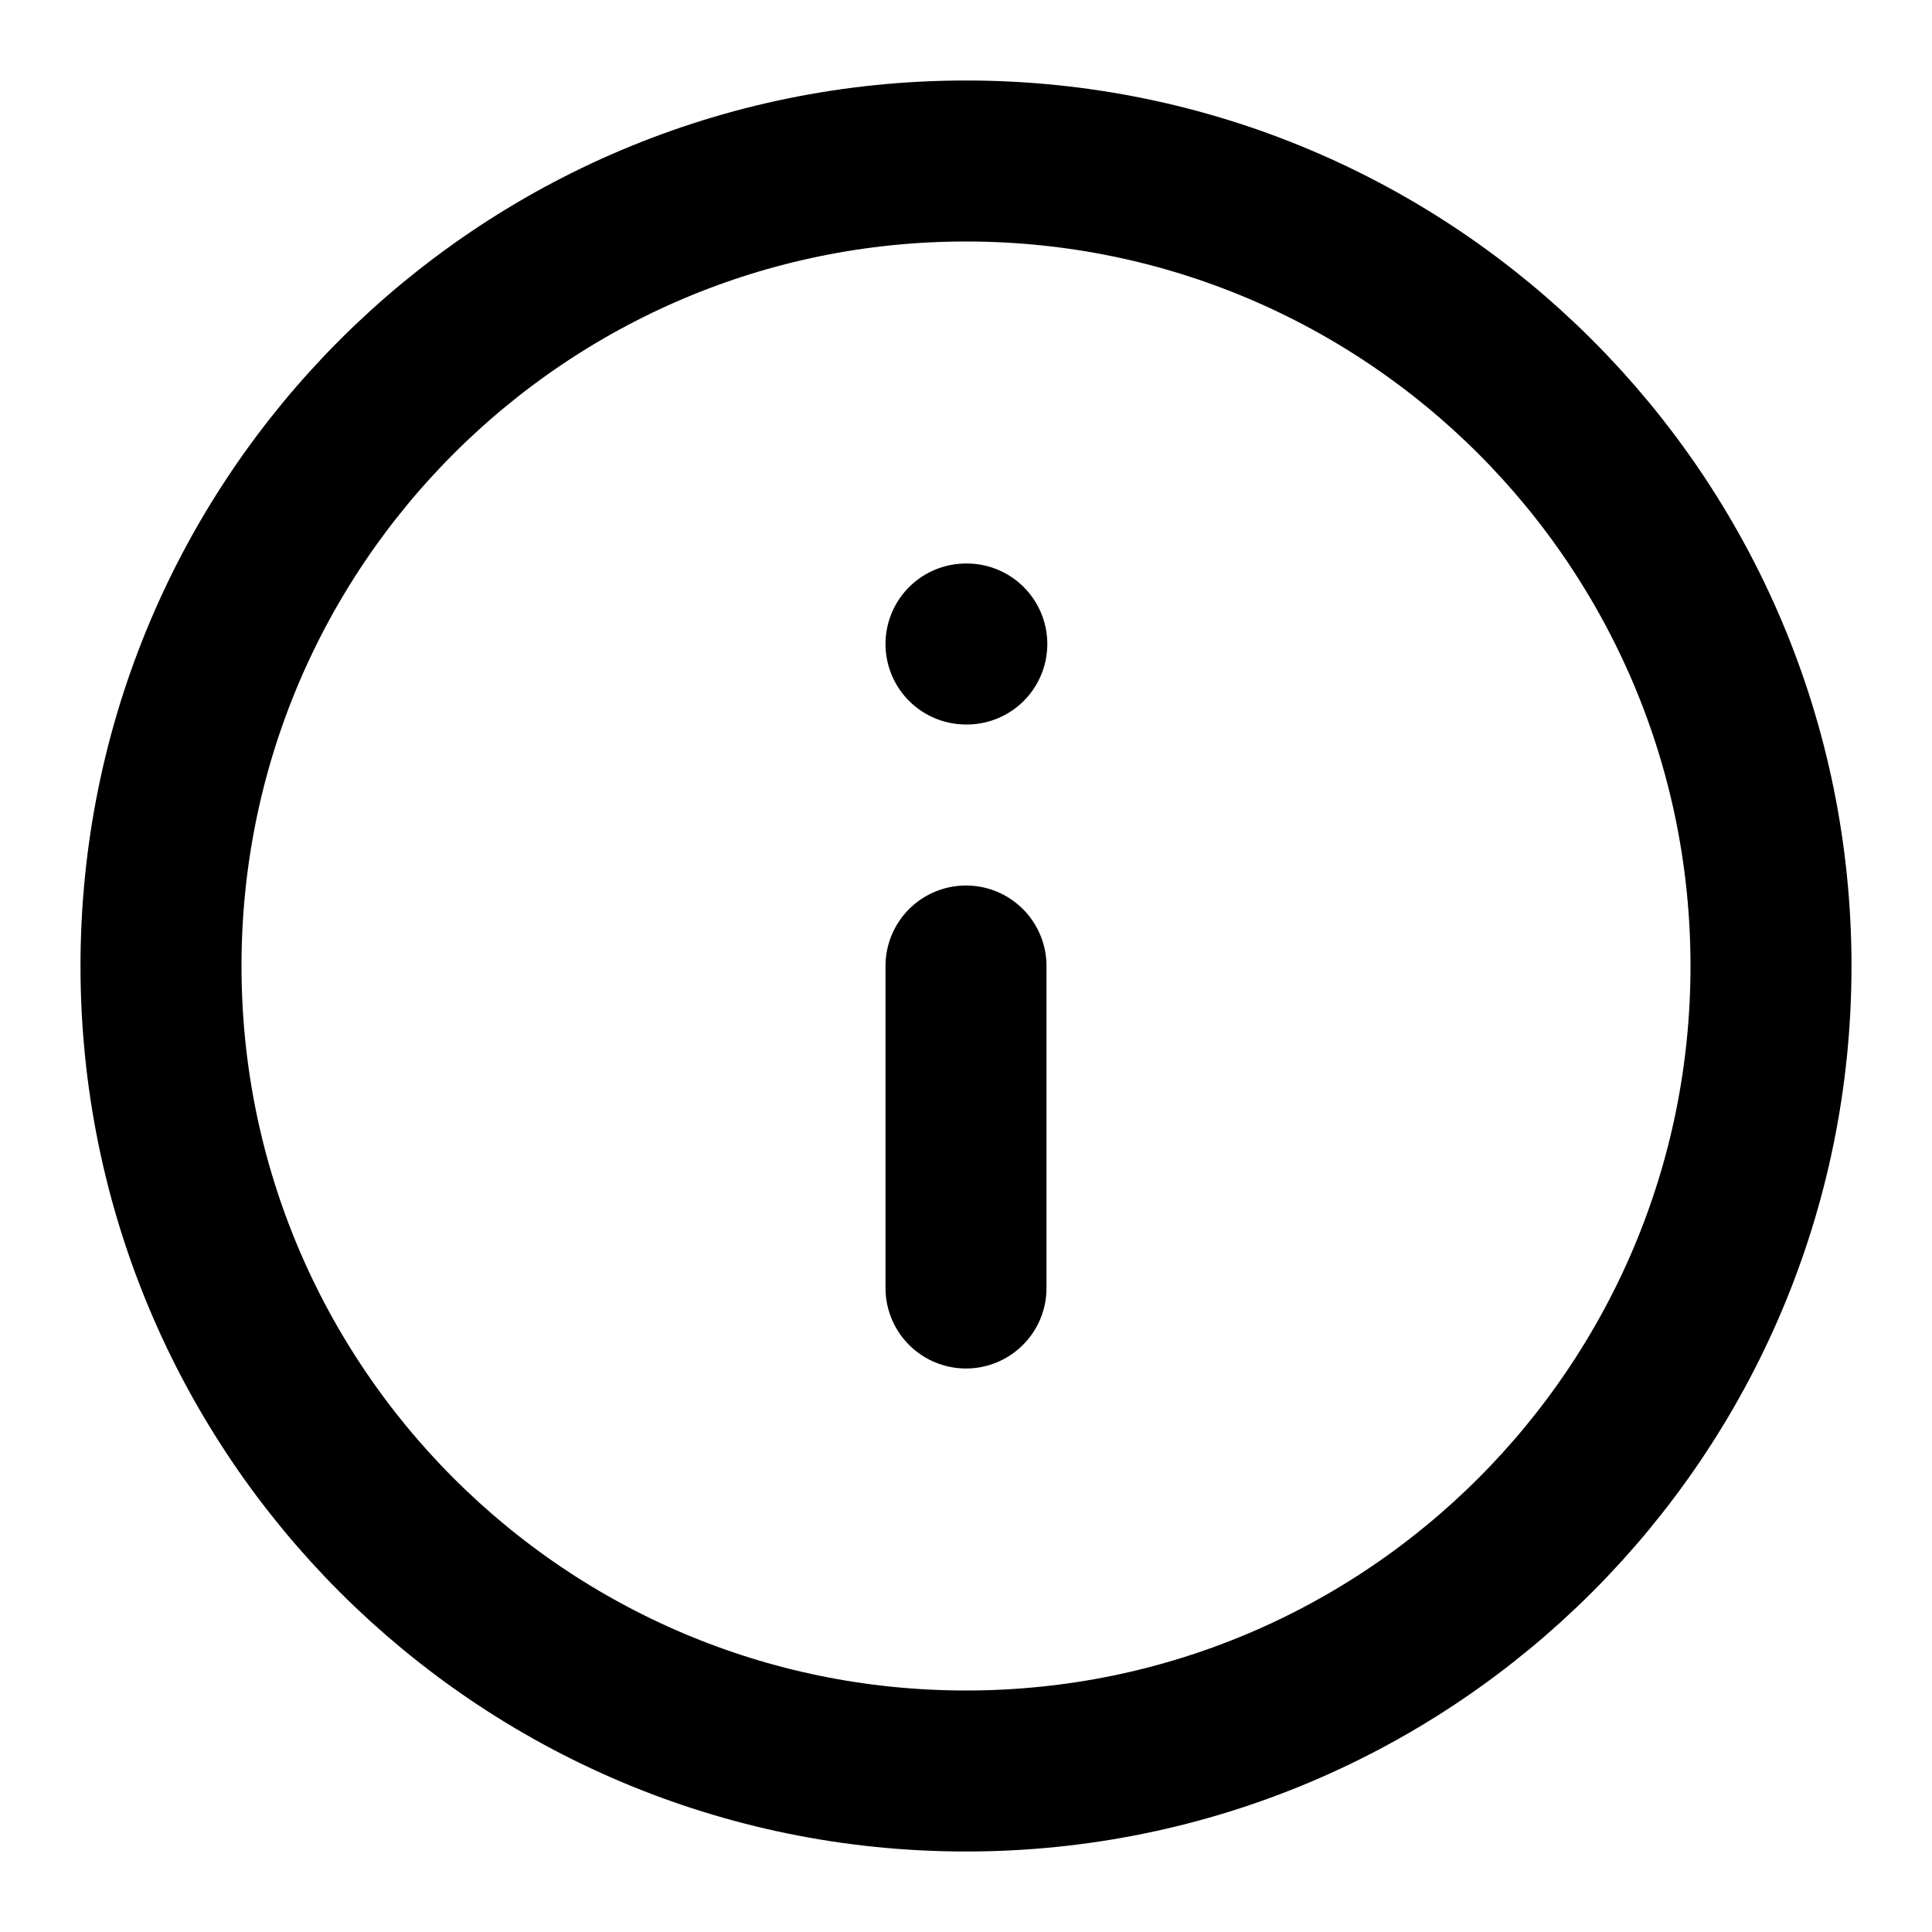
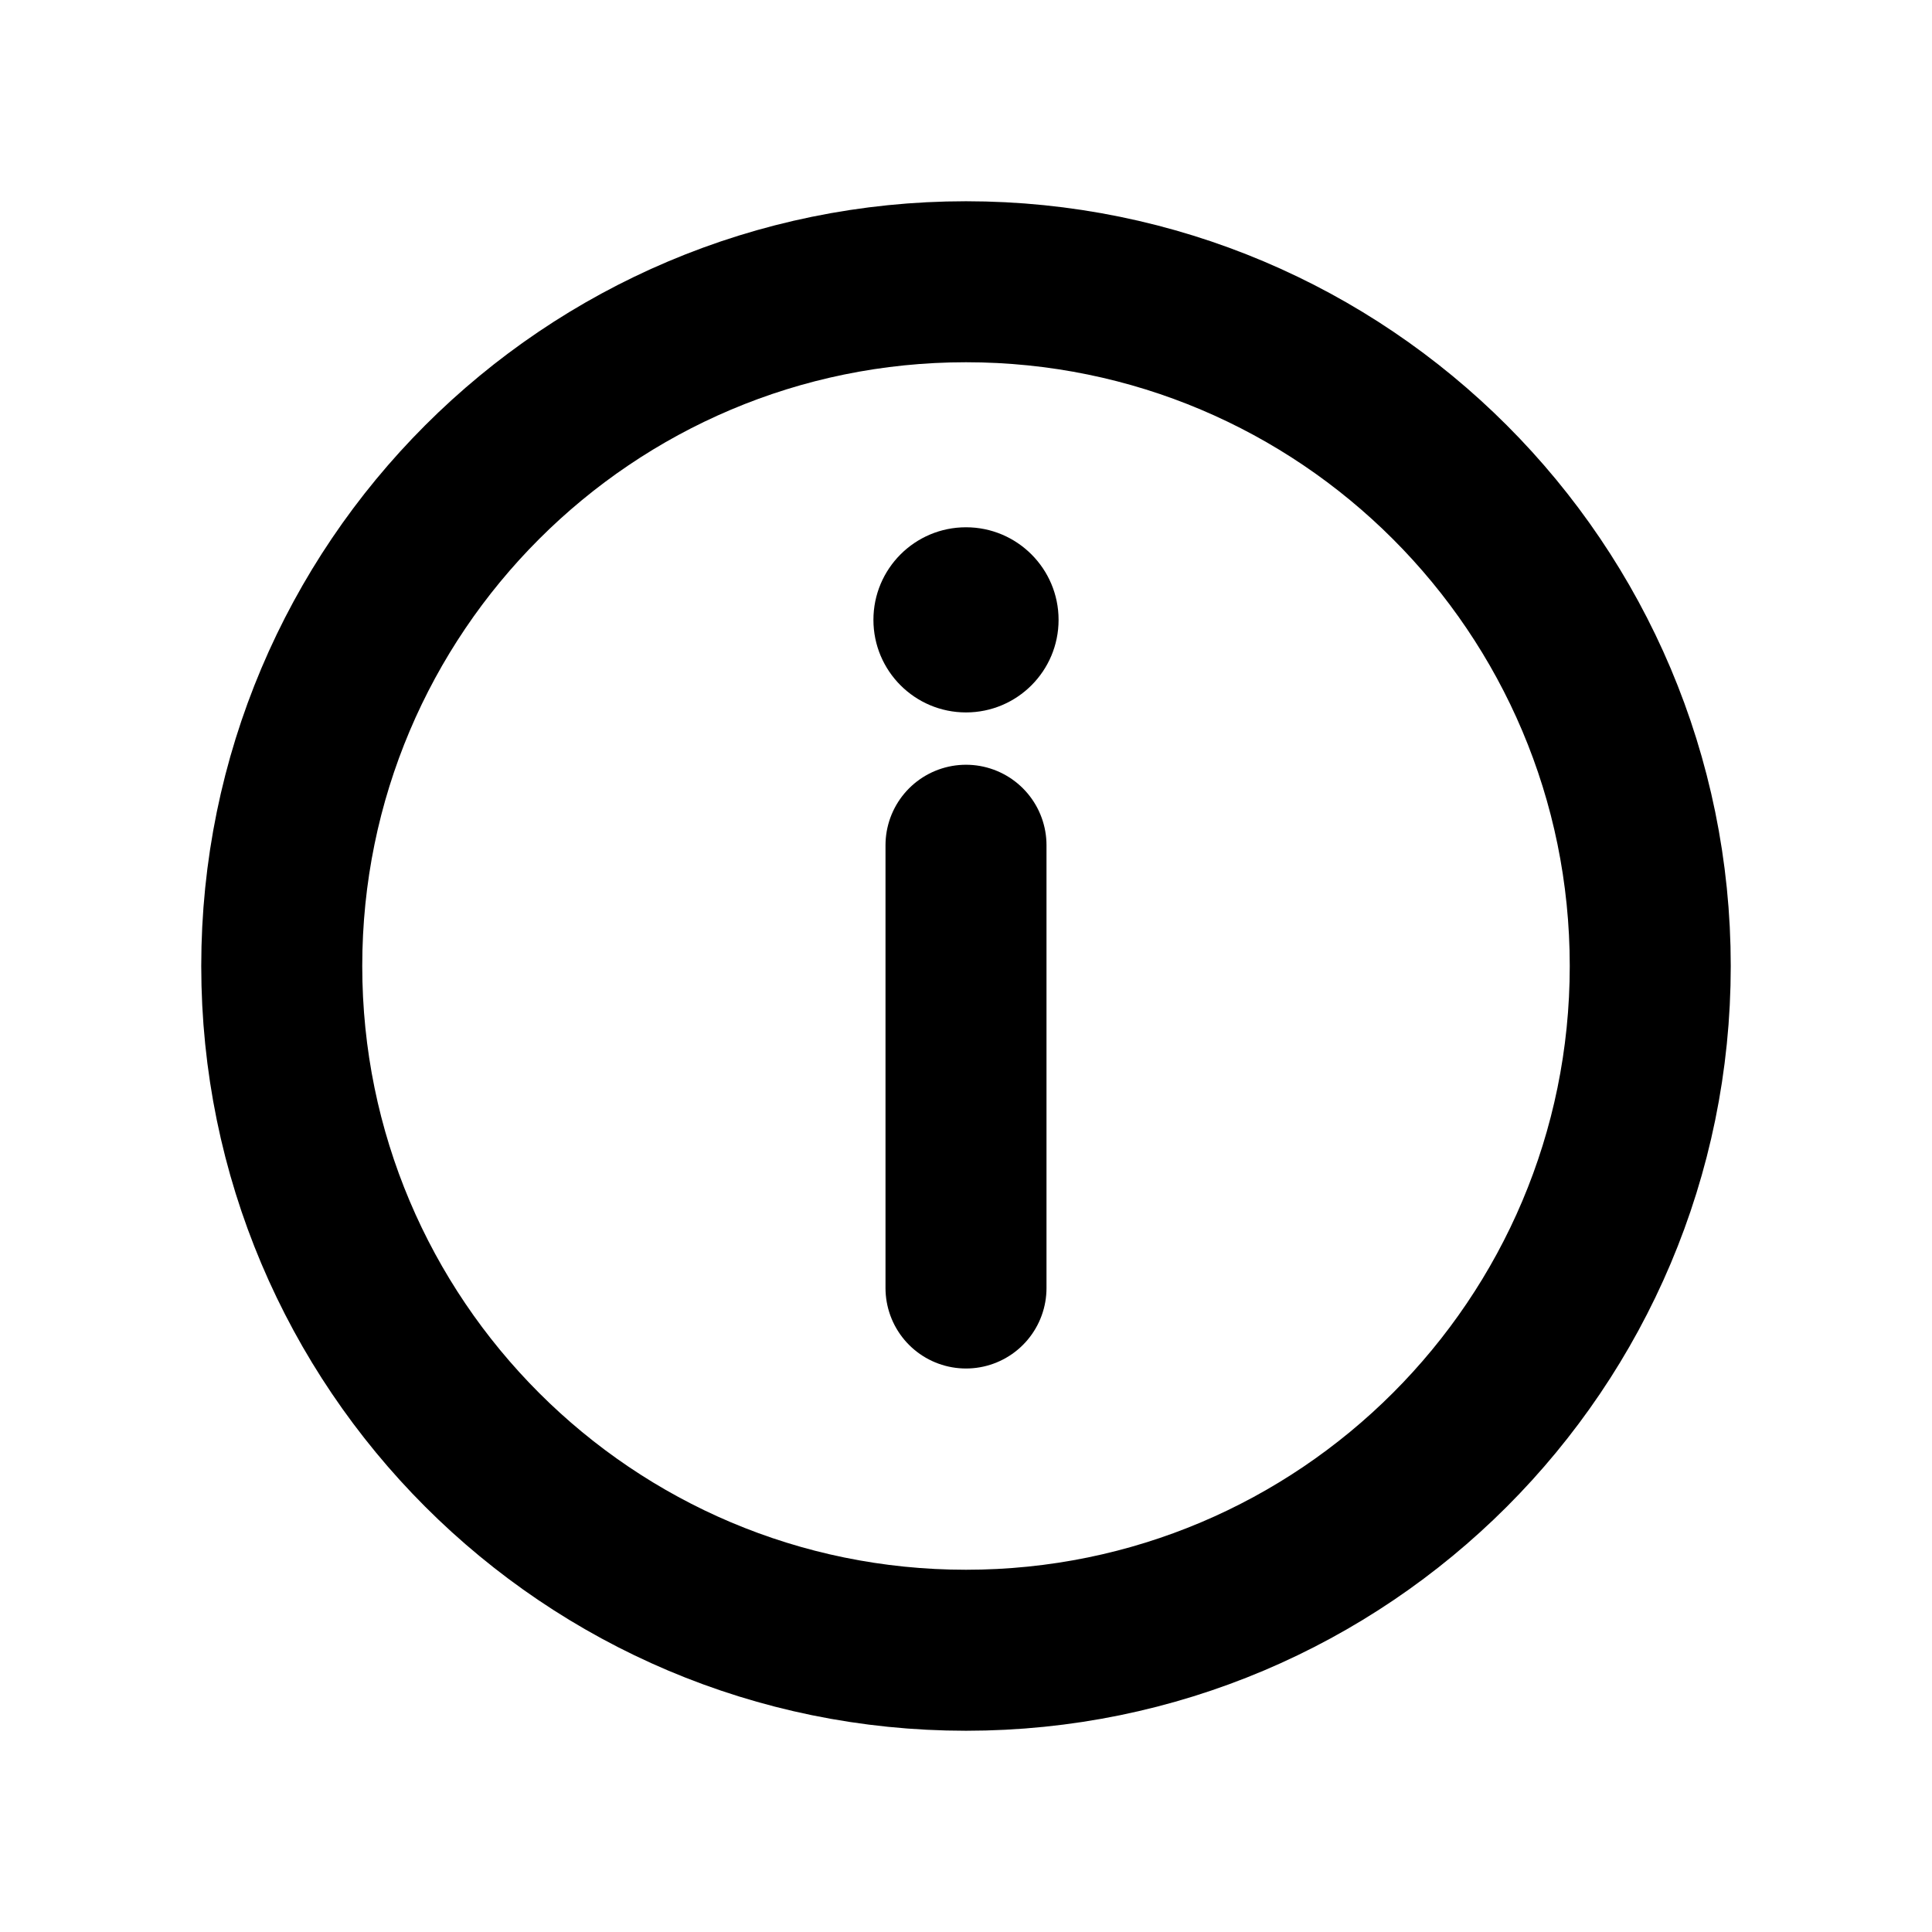
- <svg xmlns="http://www.w3.org/2000/svg" width="24" height="24" viewBox="0 0 24 24" fill="none" stroke="currentColor" stroke-width="2" stroke-linecap="round" stroke-linejoin="round">
-   <circle cx="12" cy="12" r="10" />
-   <line x1="12" y1="16" x2="12" y2="12" />
-   <line x1="12" y1="8" x2="12.01" y2="8" />
+ <svg xmlns="http://www.w3.org/2000/svg" width="24" height="24" viewBox="0 0 24 24" fill="none" stroke="currentColor" stroke-width="2" stroke-linecap="round" stroke-linejoin="round" preserveAspectRatio="xMidYMid meet">
+   <circle cx="12" cy="12" r="8.5" />
+   <path d="M12 10.5v5.5" />
+   <circle cx="12" cy="7.7" r="1.15" fill="currentColor" stroke="none" />
</svg>
